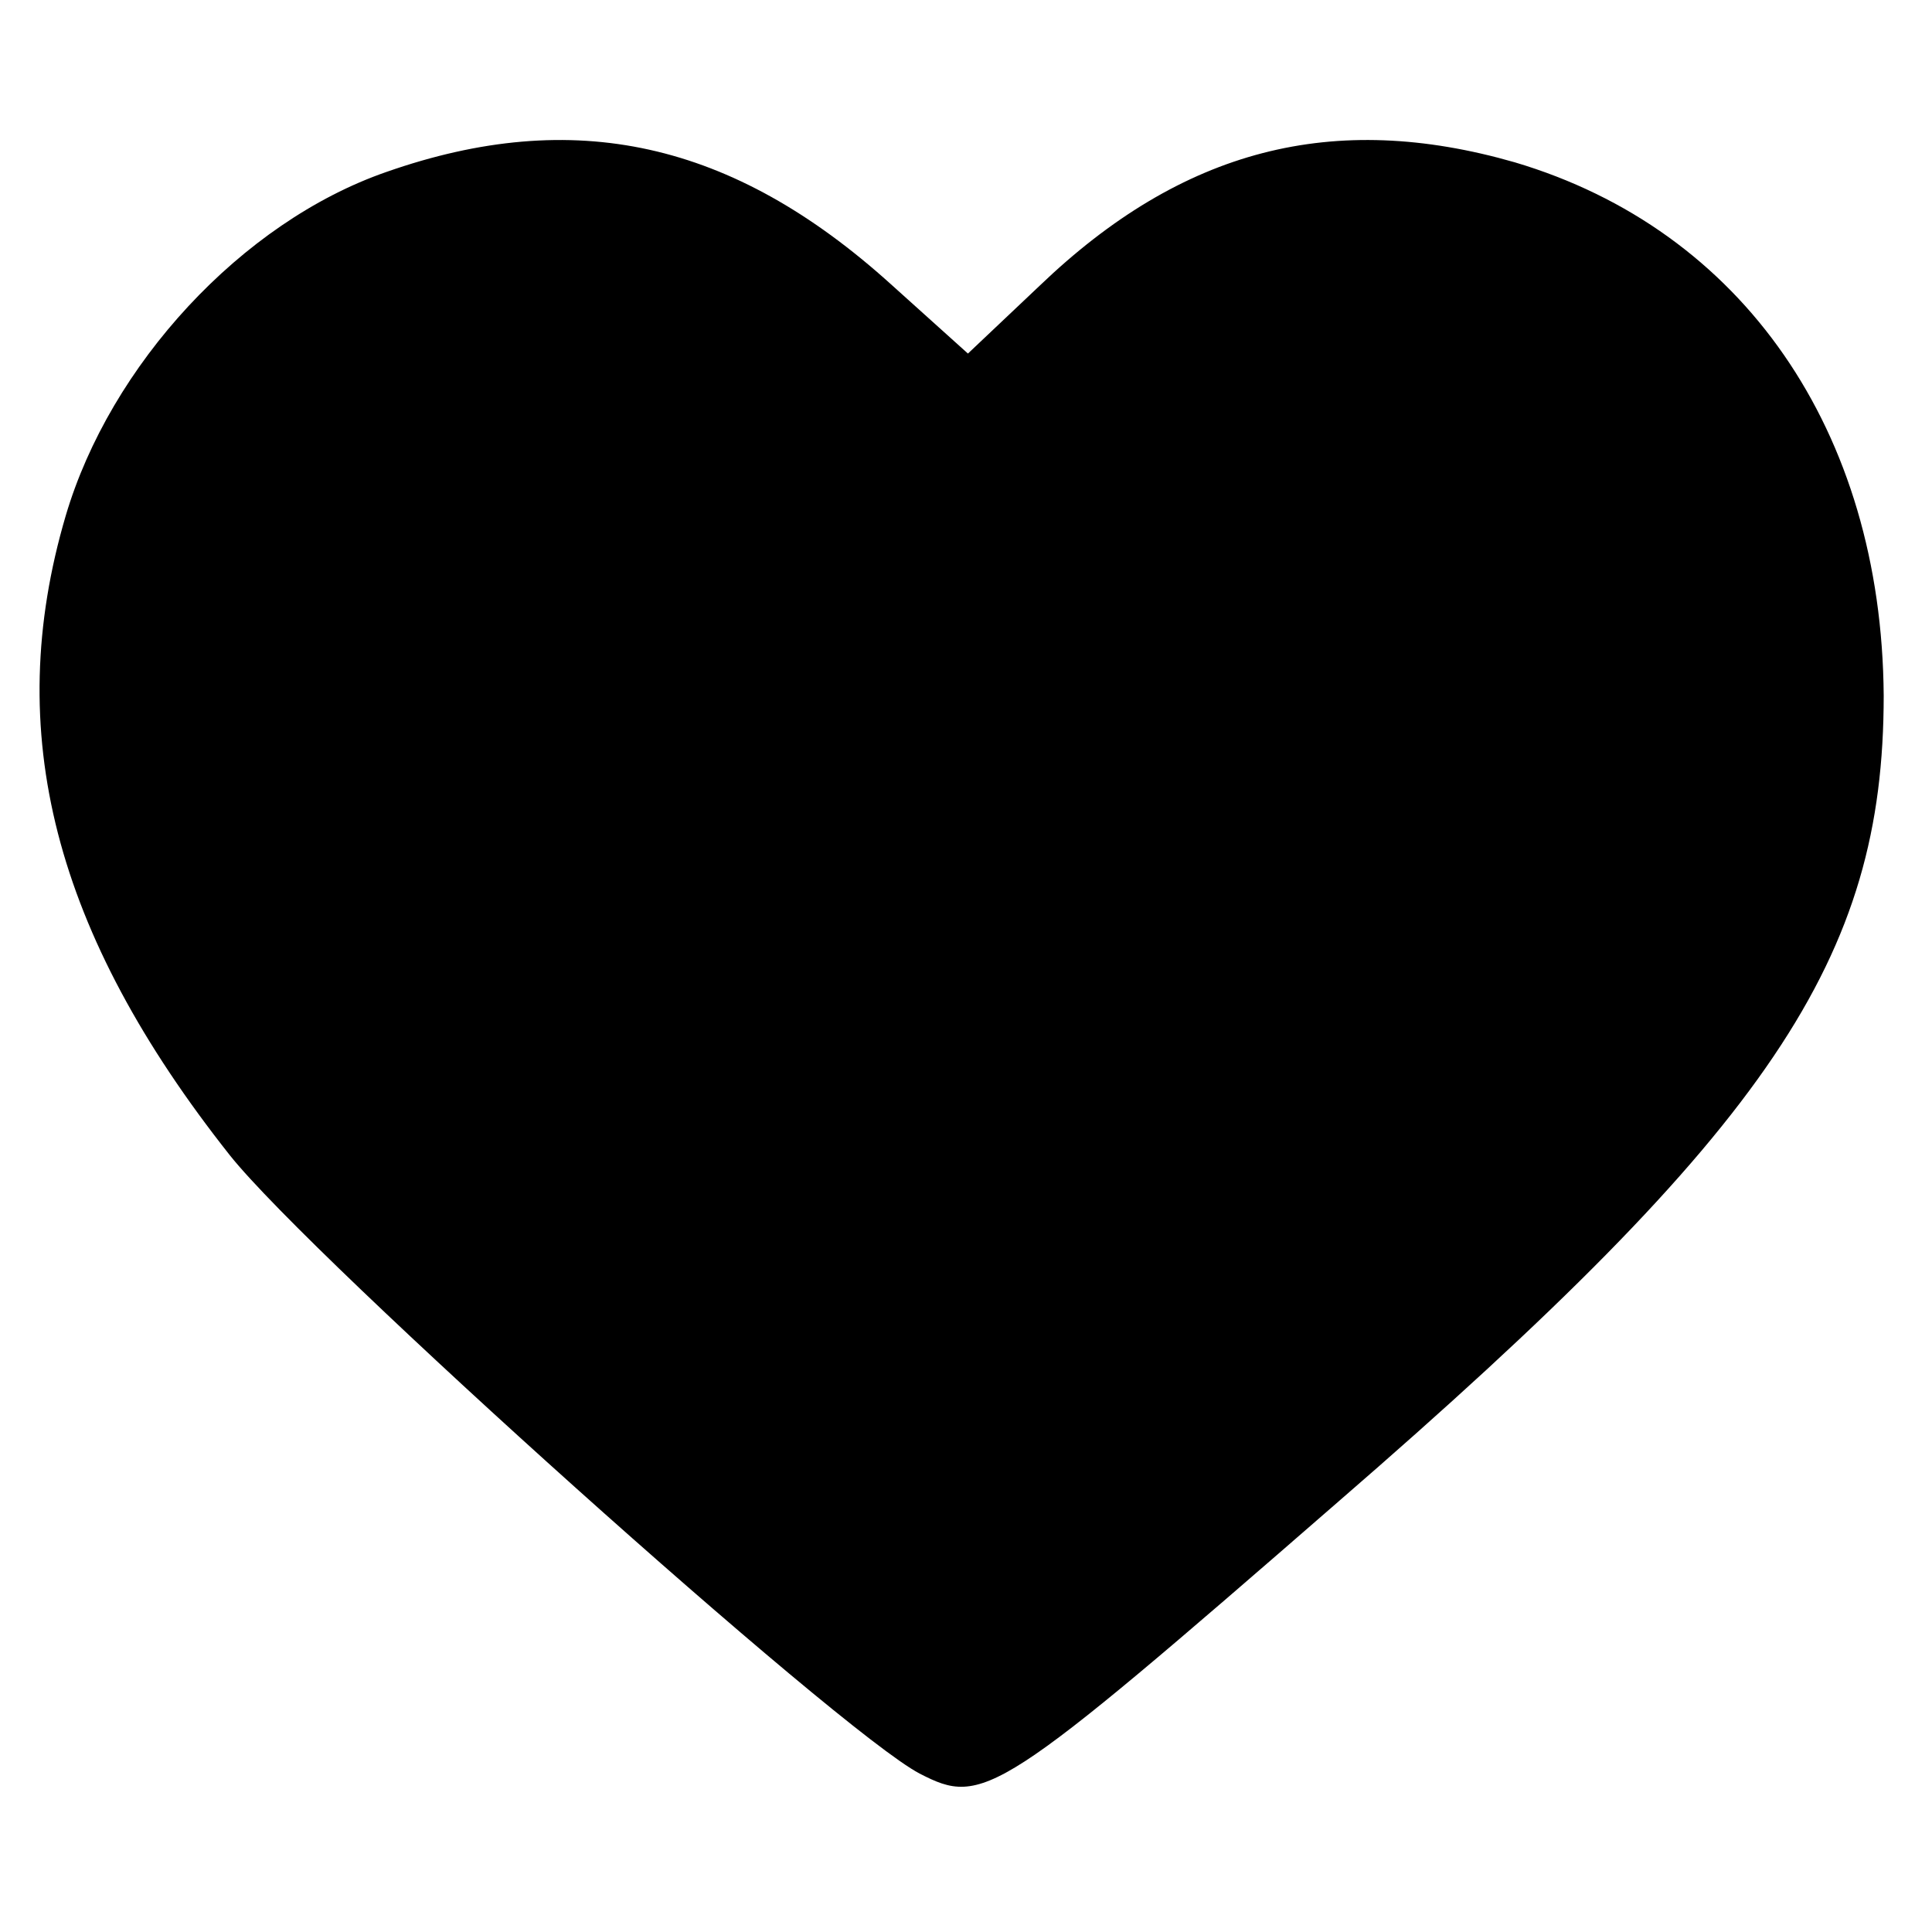
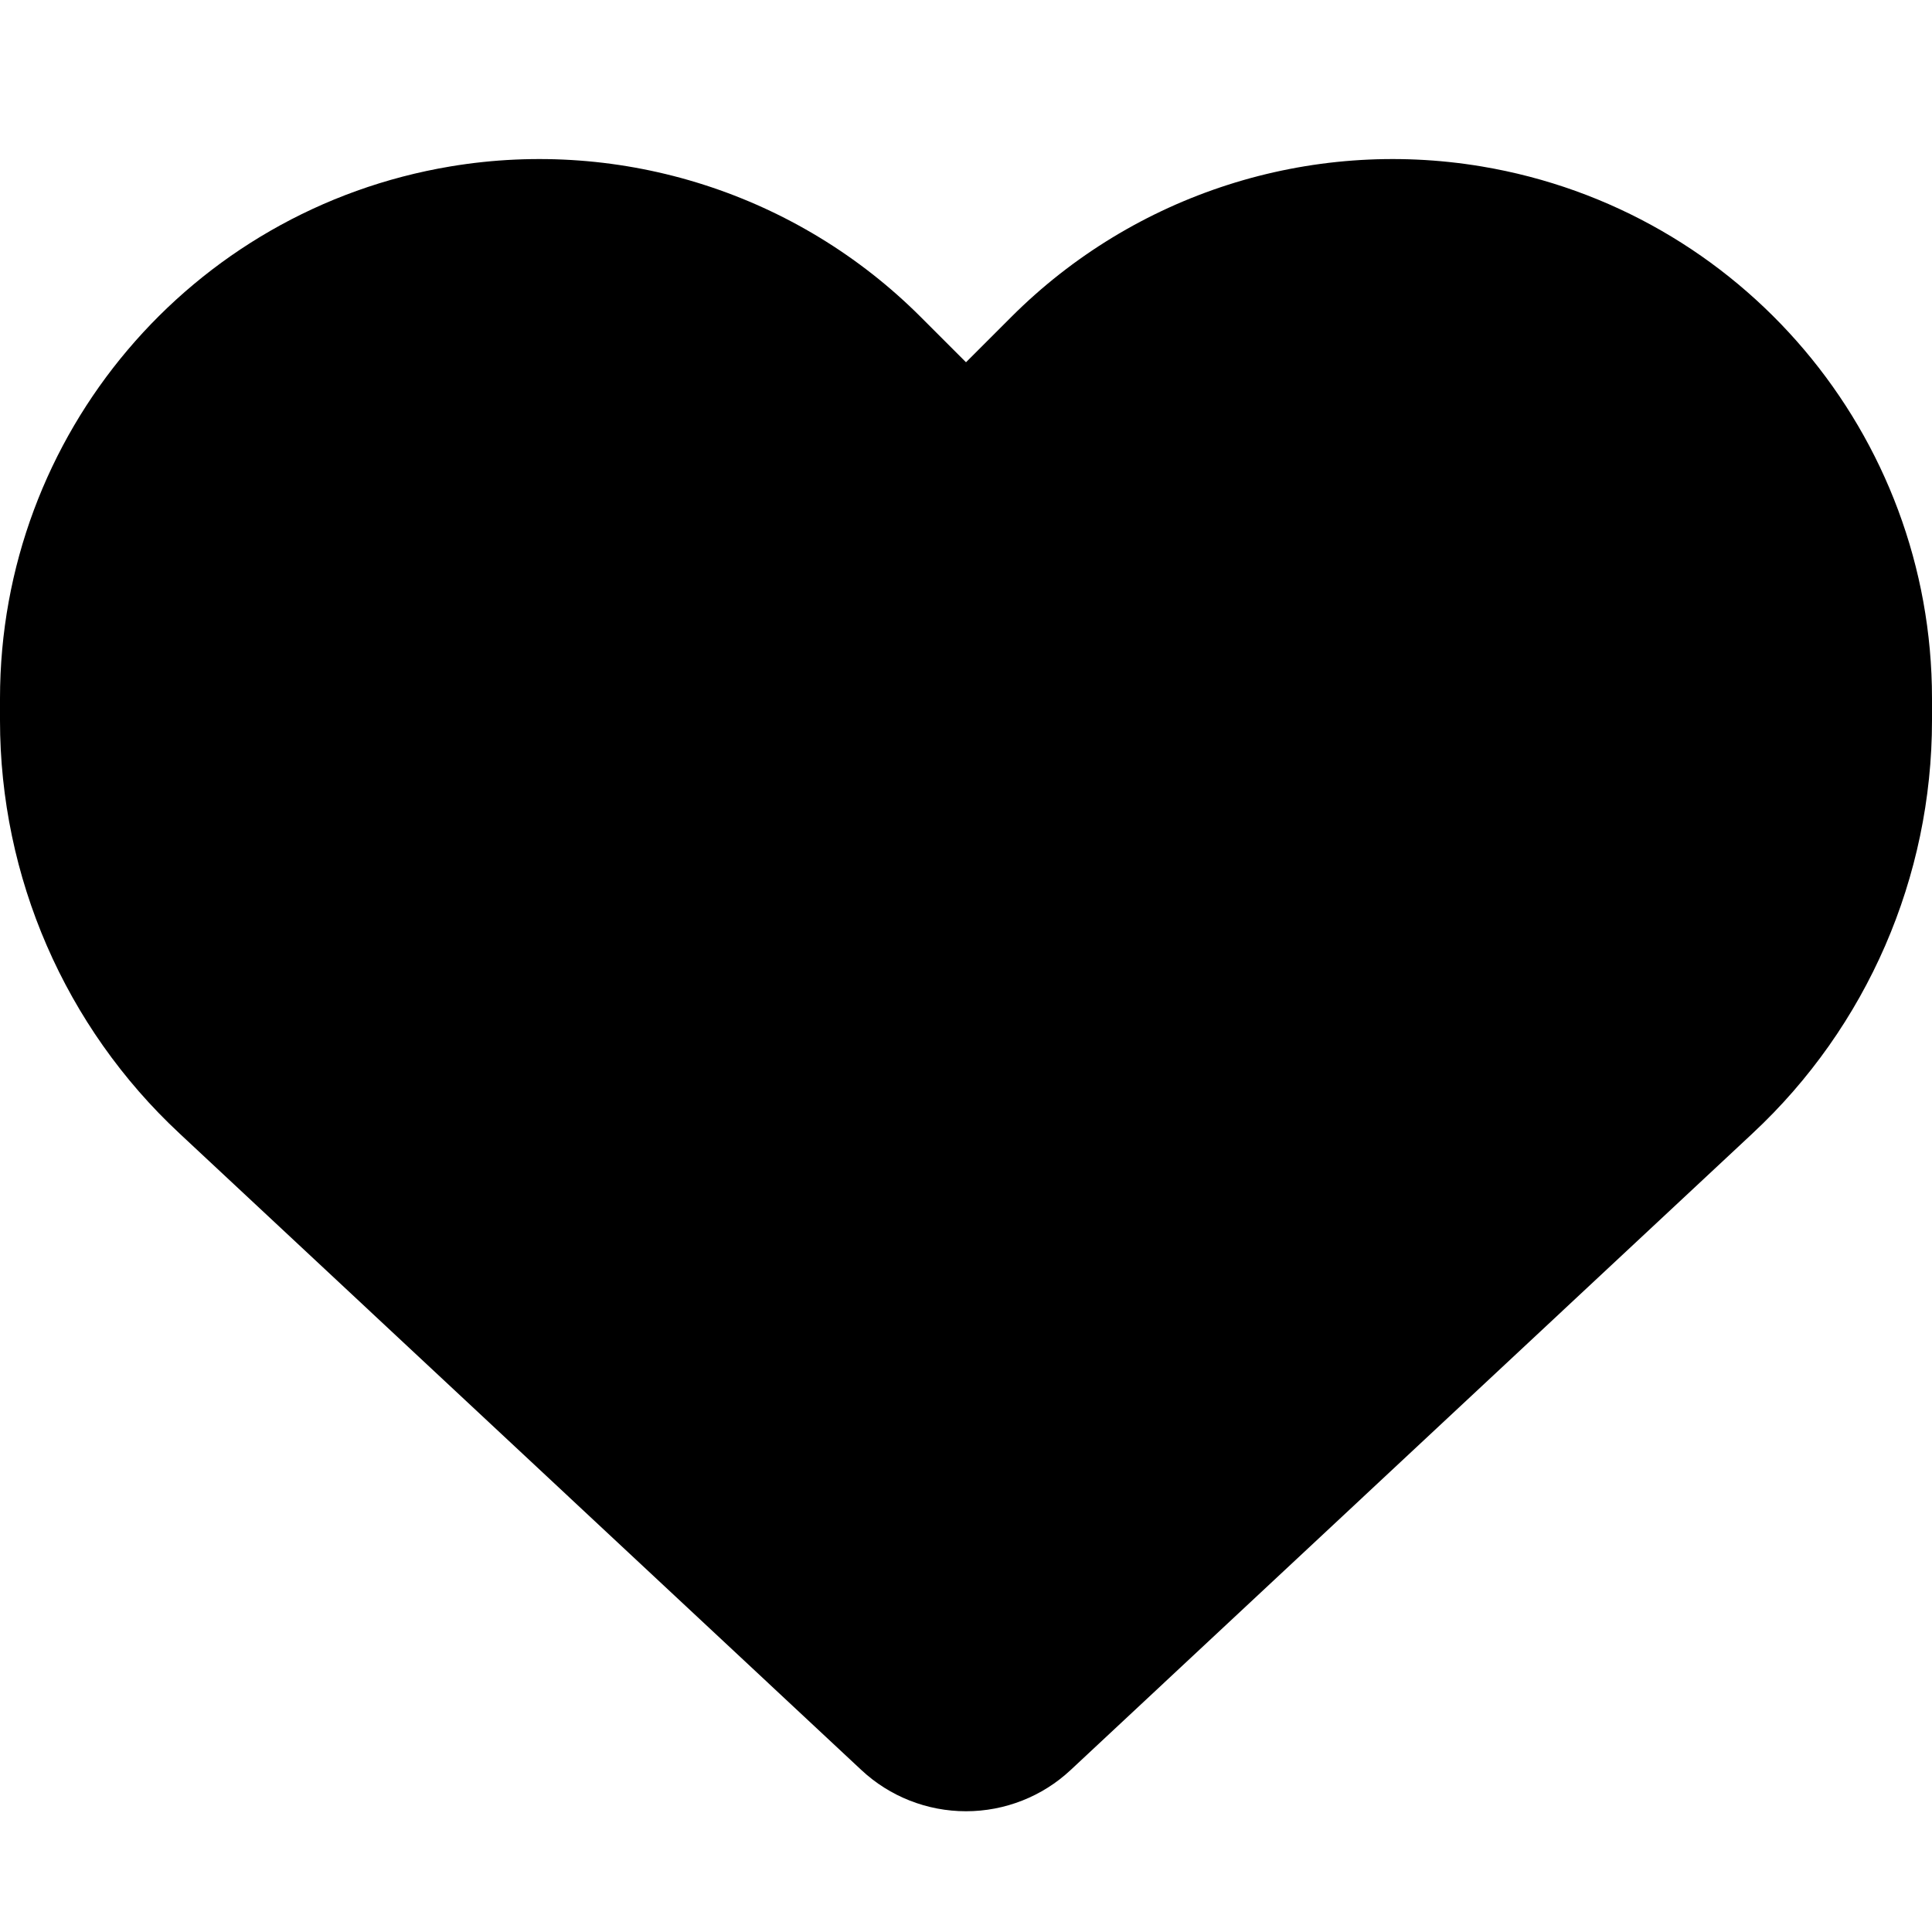
- <svg xmlns="http://www.w3.org/2000/svg" version="1.0" width="100pt" height="100pt" viewBox="0 0 100 100" preserveAspectRatio="xMidYMid meet">
-   <g transform="translate(0,100) scale(0.1,-0.1)" fill="#000000" stroke="none">
-     <path d="M200 911 c-75 -26 -143 -100 -166 -178 -33 -112 -6 -216 85 -331 43 -54 315 -298 357 -320 33 -17 40 -13 217 141 224 194 282 281 282 417 -1 137 -73 241 -191 276 -94 27 -172 7 -246 -64 l-37 -35 -40 36 c-82 74 -164 92 -261 58z" />
-   </g>
+ <svg xmlns="http://www.w3.org/2000/svg" viewBox="0 0 512 512">
+   <path d="M47.6 300.4L228.3 469.1c7.5 7 17.4 10.9 27.7 10.9s20.2-3.9 27.7-10.9L464.4 300.4c30.4-28.3 47.6-68 47.6-109.5v-5.8c0-69.9-50.5-129.5-119.4-141C347 36.5 300.6 51.4 268 84L256 96 244 84c-32.6-32.6-79-47.5-124.6-39.9C50.5 55.6 0 115.2 0 185.1v5.8c0 41.5 17.2 81.2 47.6 109.5z" />
</svg>
